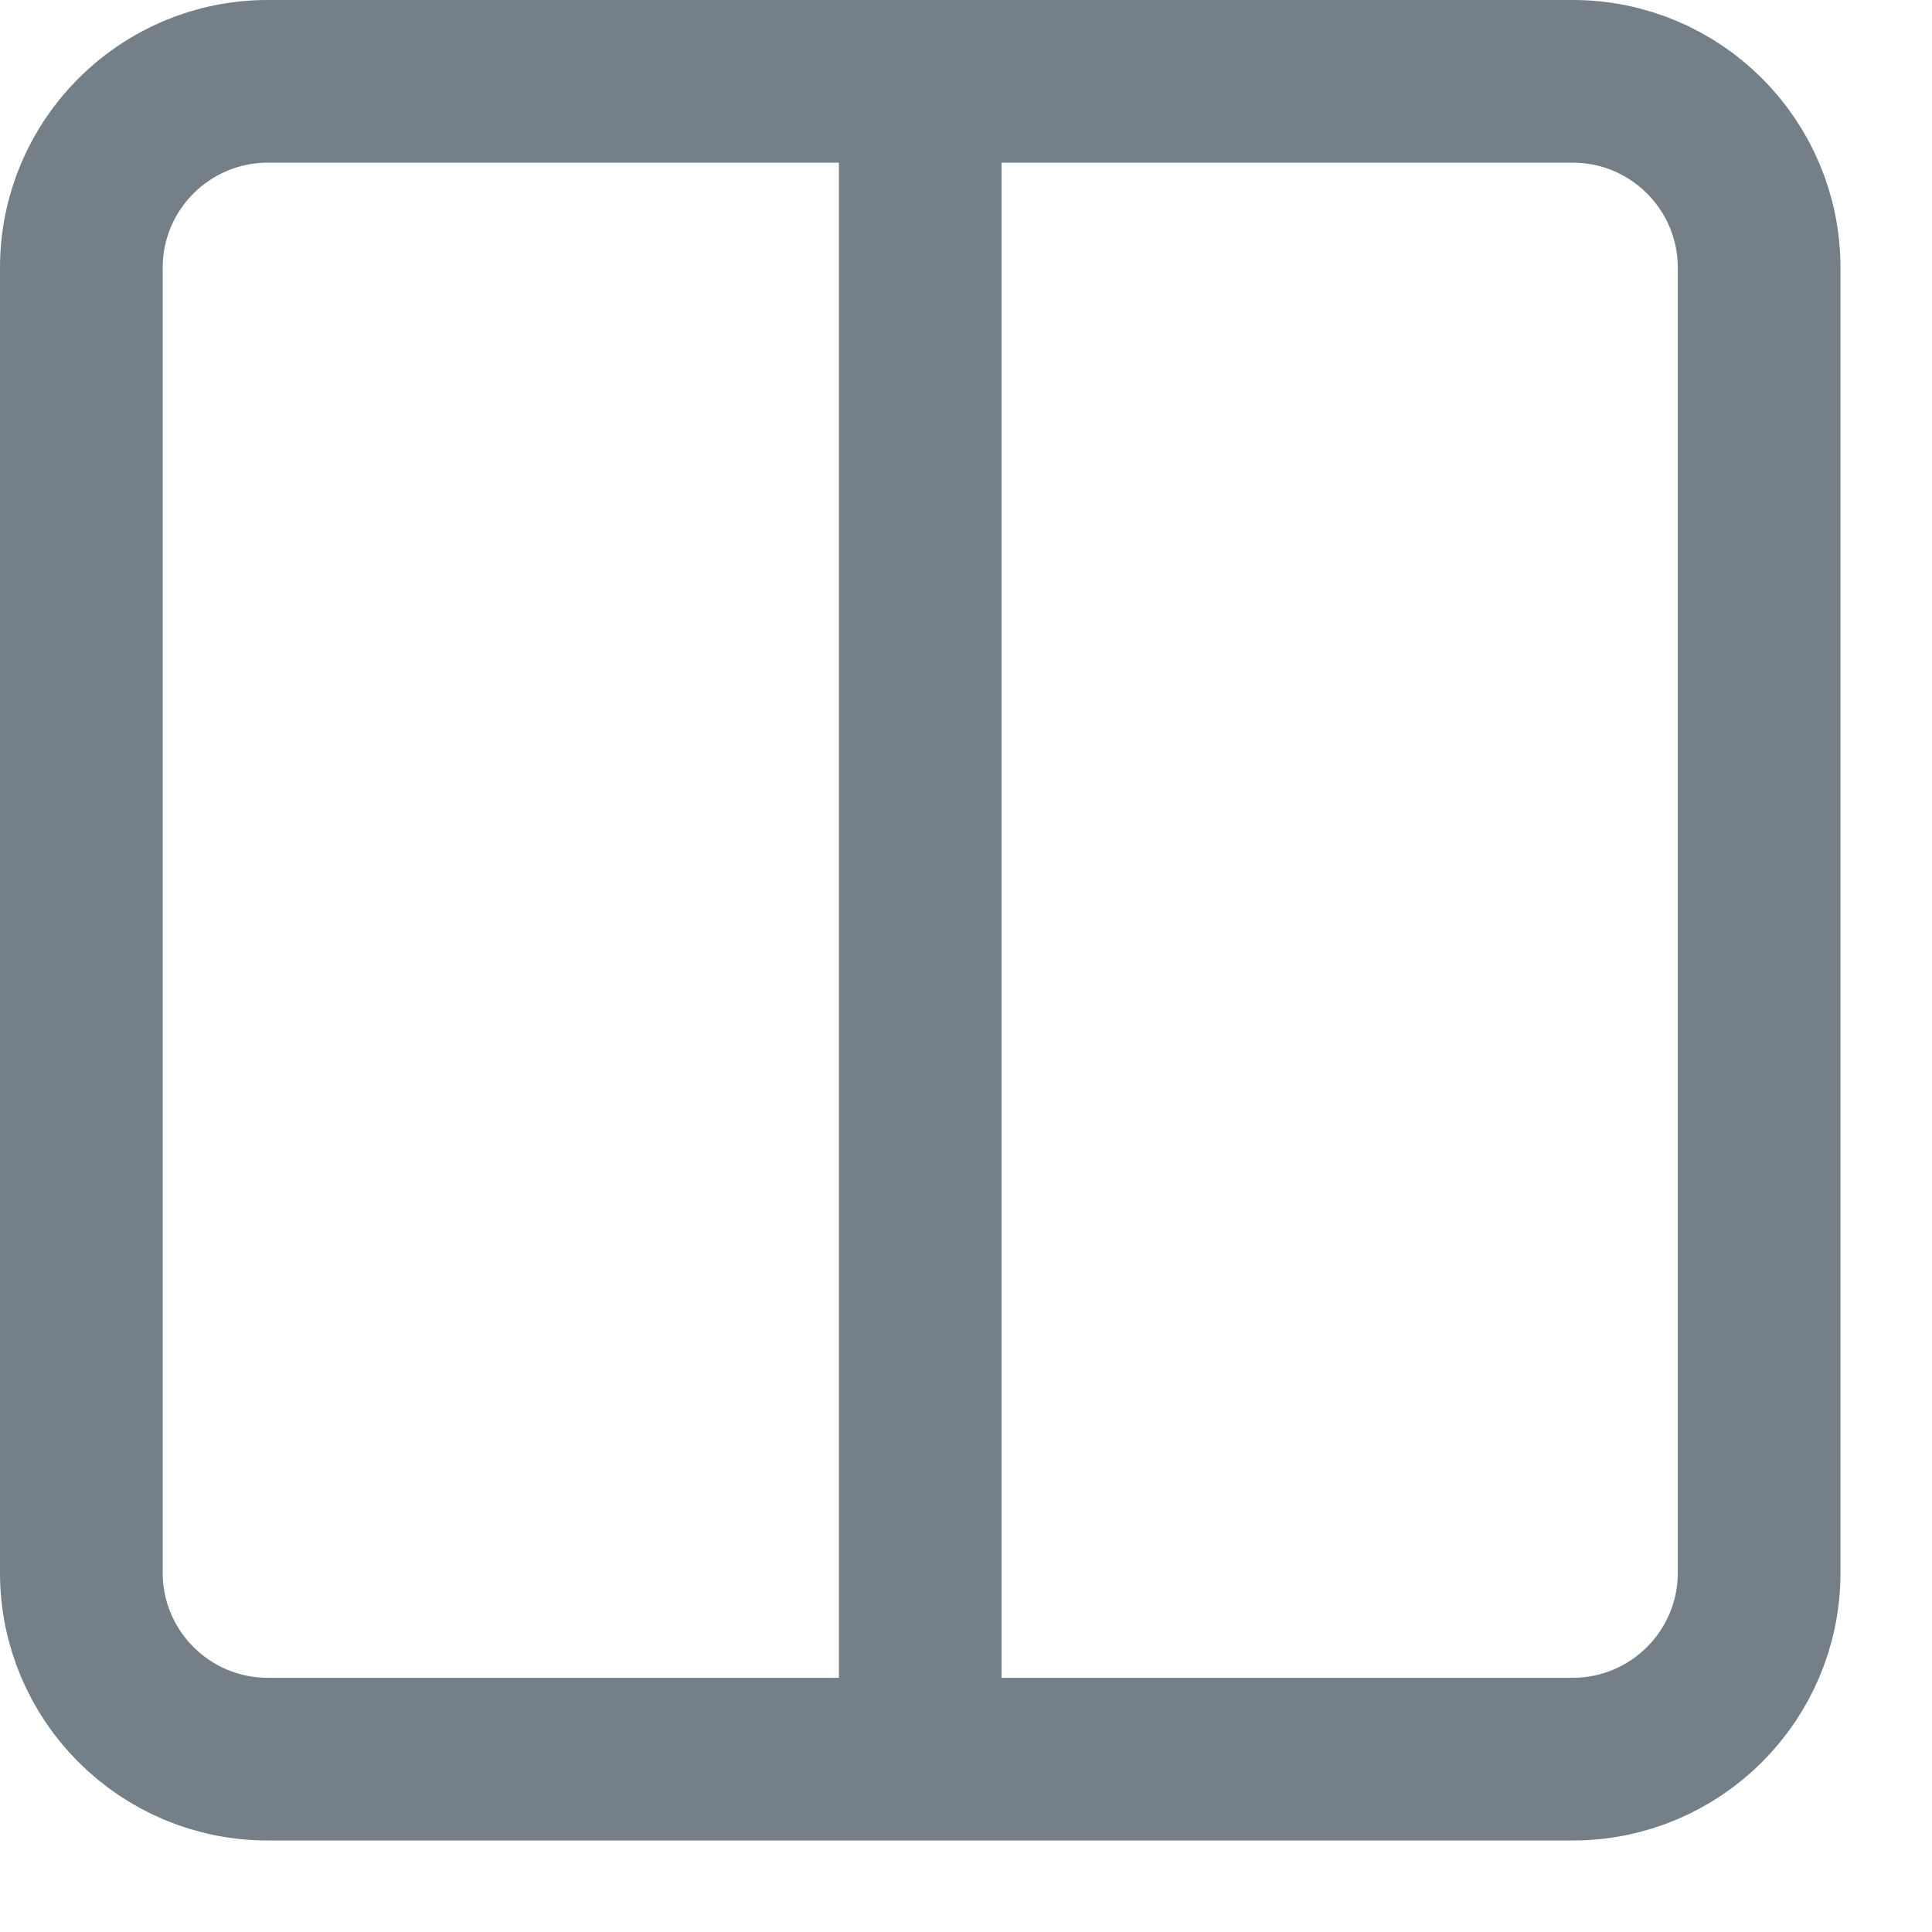
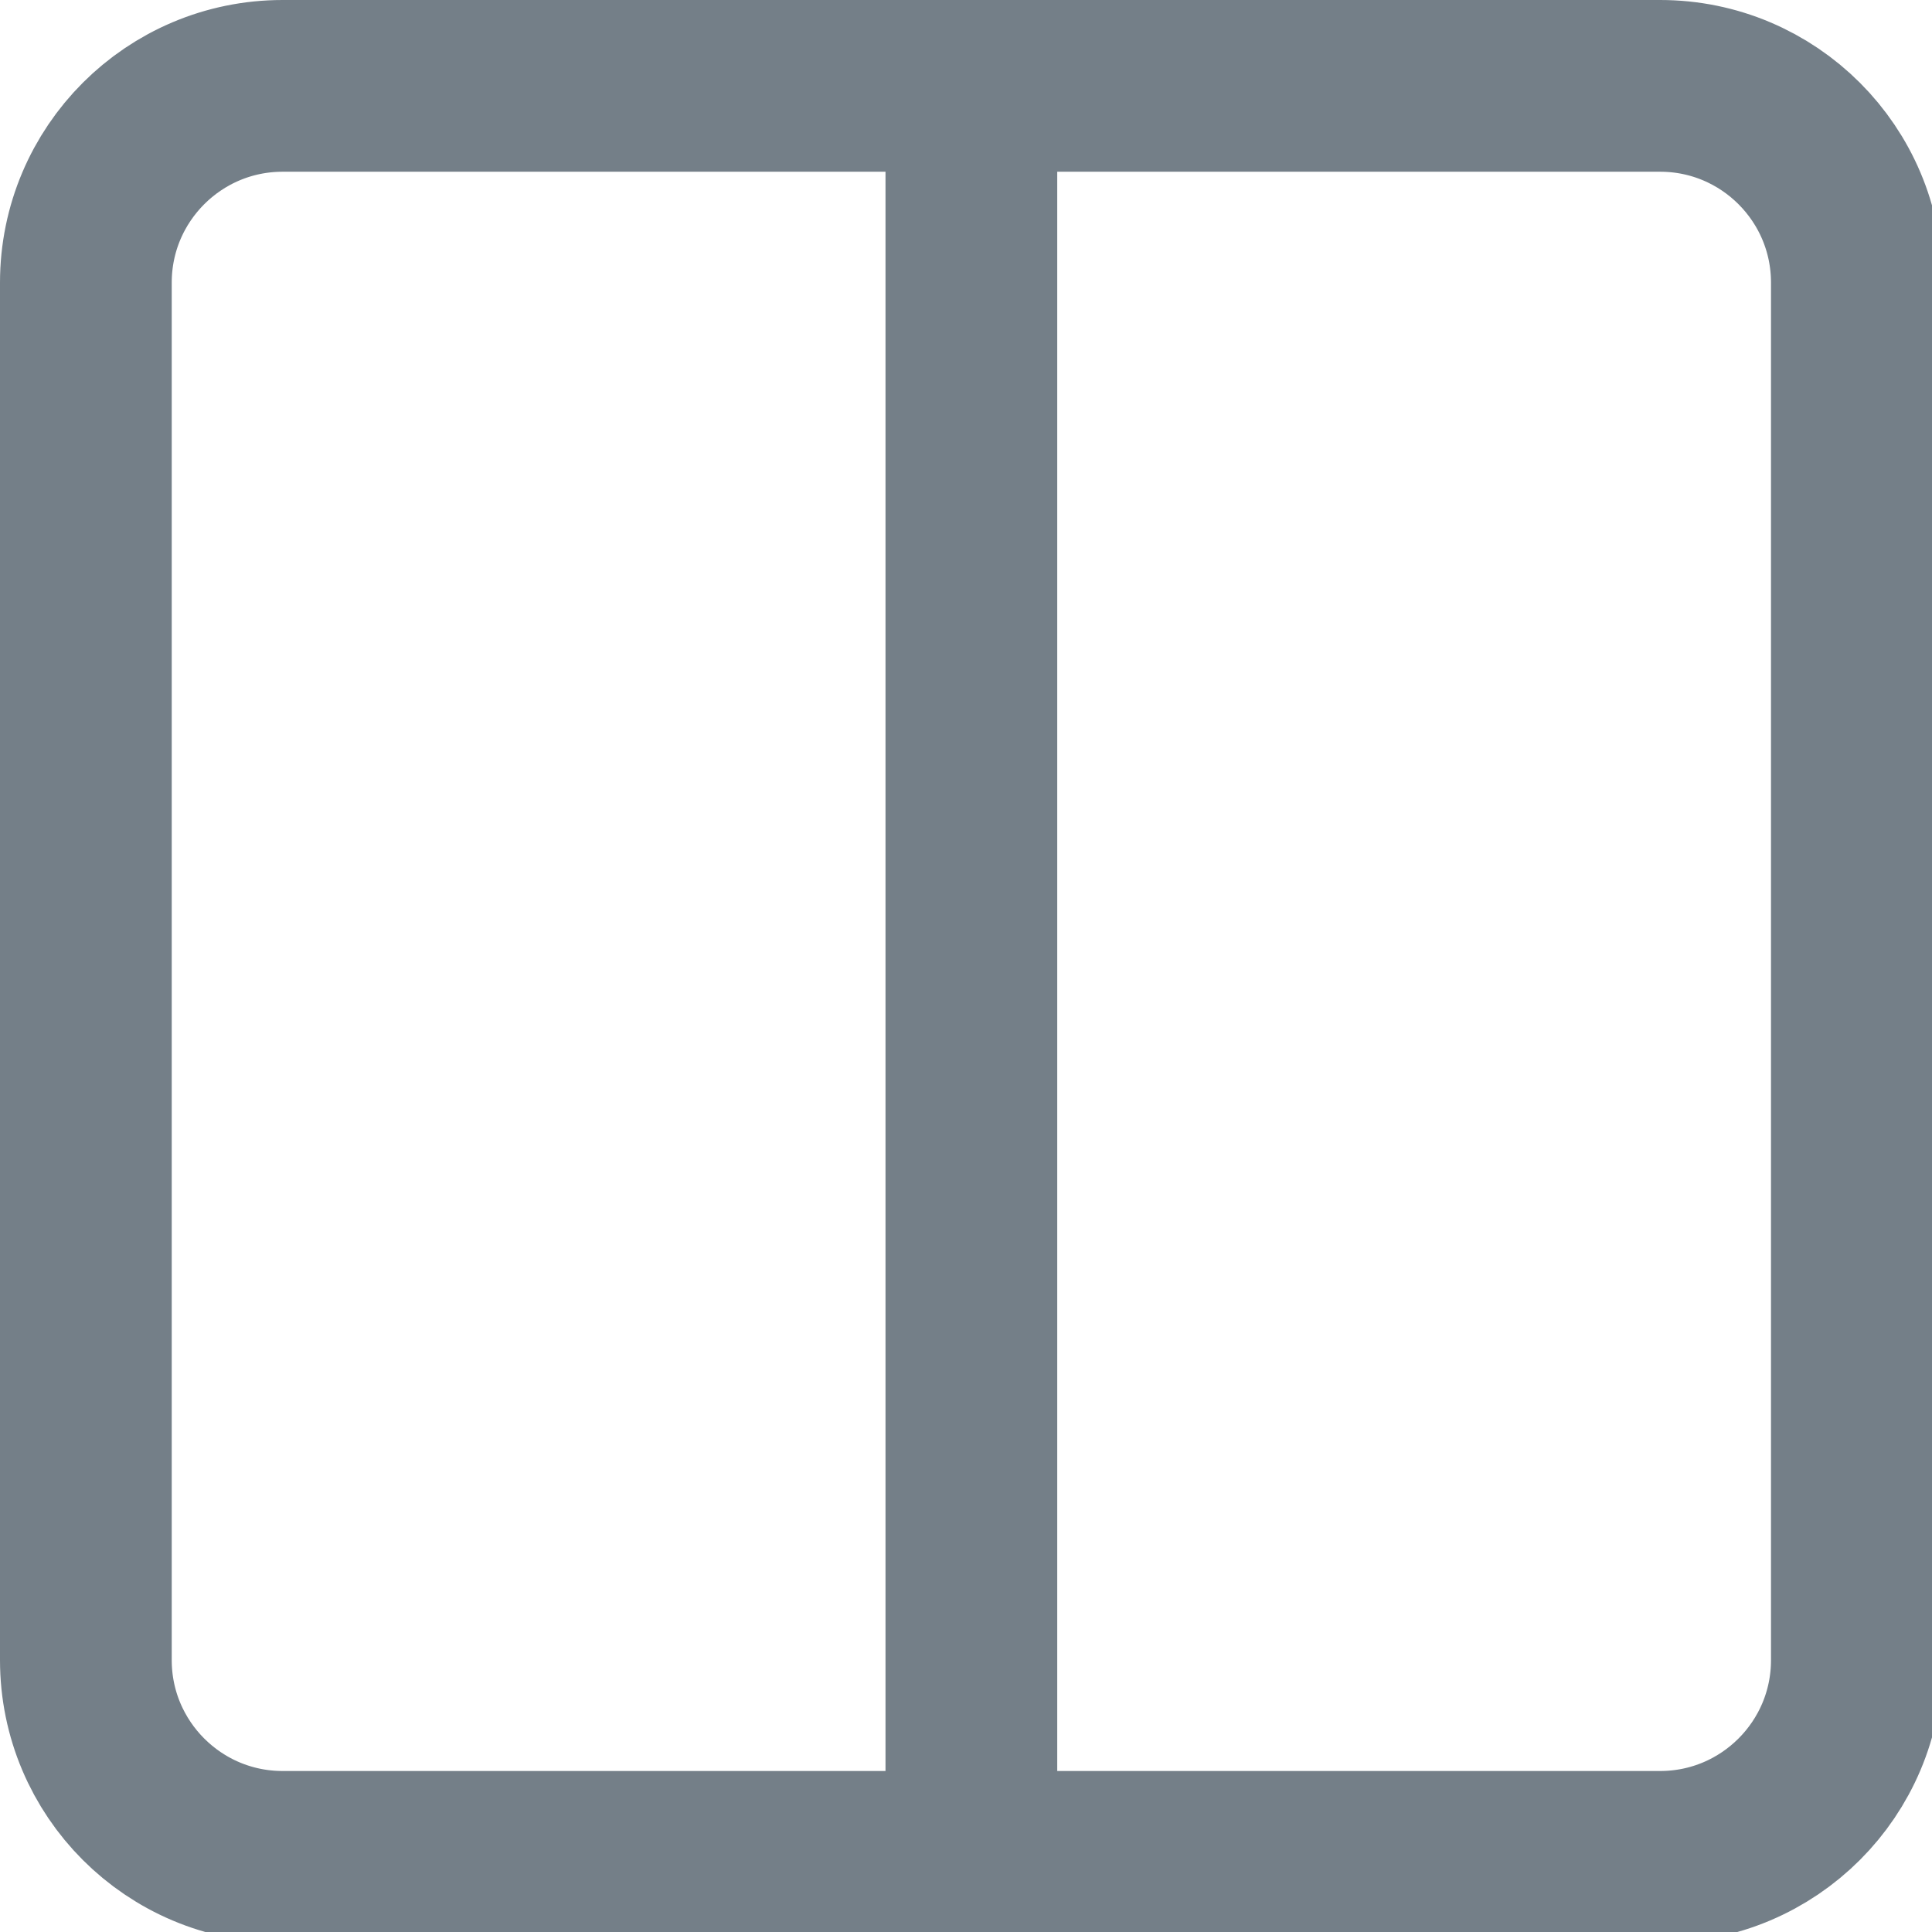
- <svg xmlns="http://www.w3.org/2000/svg" width="19" height="19" viewBox="0 0 19 19" fill="none">
+ <svg xmlns="http://www.w3.org/2000/svg" width="19" height="19" viewBox="0 0 18 18" fill="none">
  <path d="M9.05 0.8V17.3M9.05 0.8H2.633C1.621 0.8 0.8 1.621 0.8 2.633V15.467C0.8 16.479 1.621 17.3 2.633 17.3H9.05M9.05 0.8H15.467C16.479 0.8 17.3 1.621 17.3 2.633V15.467C17.3 16.479 16.479 17.3 15.467 17.3H9.05" stroke-width="1.6" stroke-linecap="round" stroke="#747F88" />
</svg>
